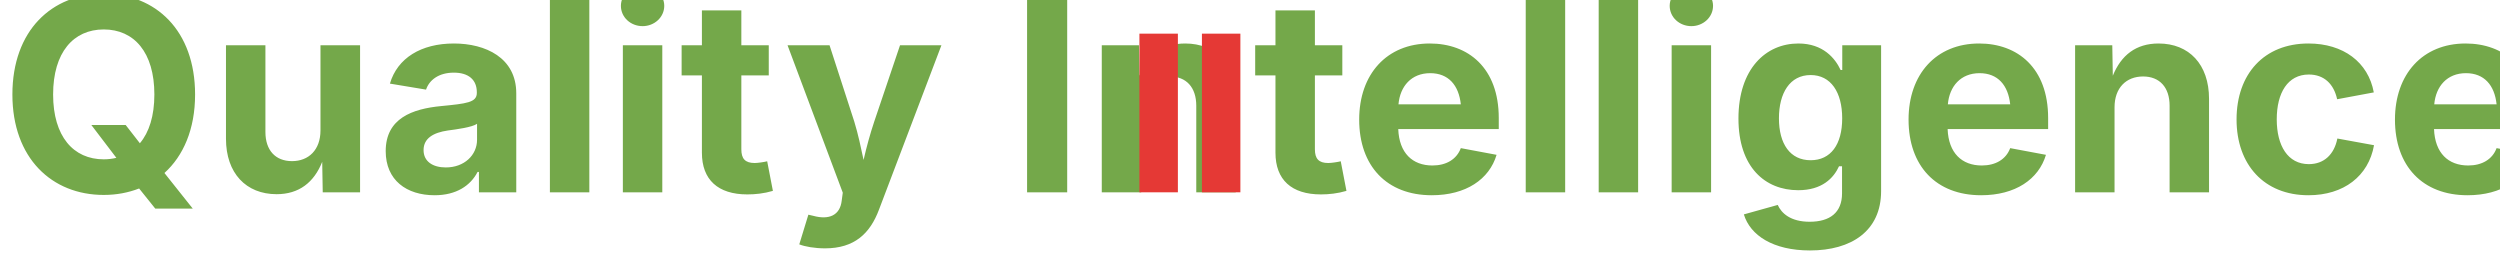
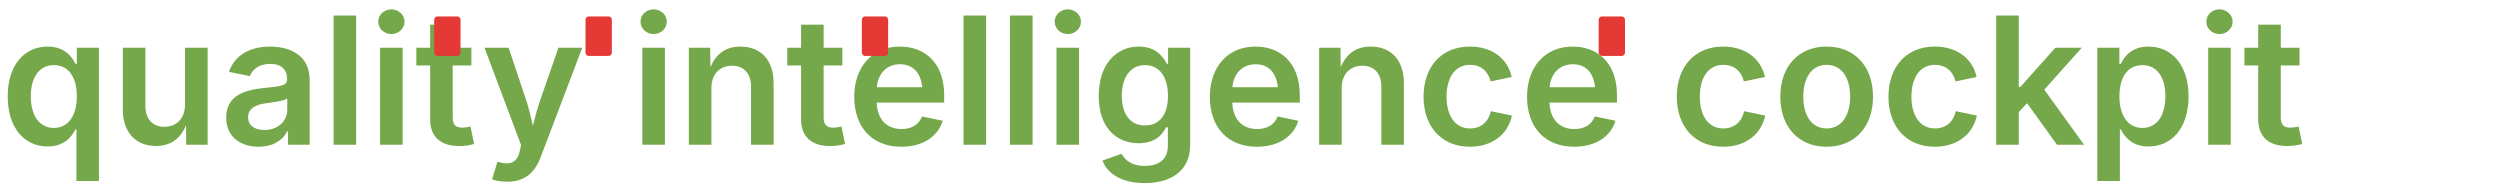
- <svg xmlns="http://www.w3.org/2000/svg" width="520" height="54" viewBox="0 0 520 54" fill="none" role="img" aria-labelledby="qicLogoLightTitle">
-   <text x="0" y="40" fill="#74A84A" font-family="Inter, Arial, sans-serif" font-size="56" font-weight="700" letter-spacing="0">Quality Intelligence Cockpit</text>
-   <rect x="237" y="7" width="8" height="33" fill="#E53935" />
-   <rect x="250" y="7" width="8" height="33" fill="#E53935" />
+ <svg xmlns="http://www.w3.org/2000/svg" width="760" height="58" viewBox="0 0 760 58" fill="none" role="img" aria-labelledby="qicLogoLightTitle">
+   <text x="0" y="44" fill="#74A84A" font-family="Inter, Arial, sans-serif" font-size="54" font-weight="600" letter-spacing="0">quality intelligence cockpit</text>
+   <rect x="132" y="5" width="8" height="12" rx="1" fill="#E53935" />
+   <rect x="178" y="5" width="8" height="12" rx="1" fill="#E53935" />
+   <rect x="262" y="5" width="8" height="12" rx="1" fill="#E53935" />
+   <rect x="486" y="5" width="8" height="12" rx="1" fill="#E53935" />
</svg>
